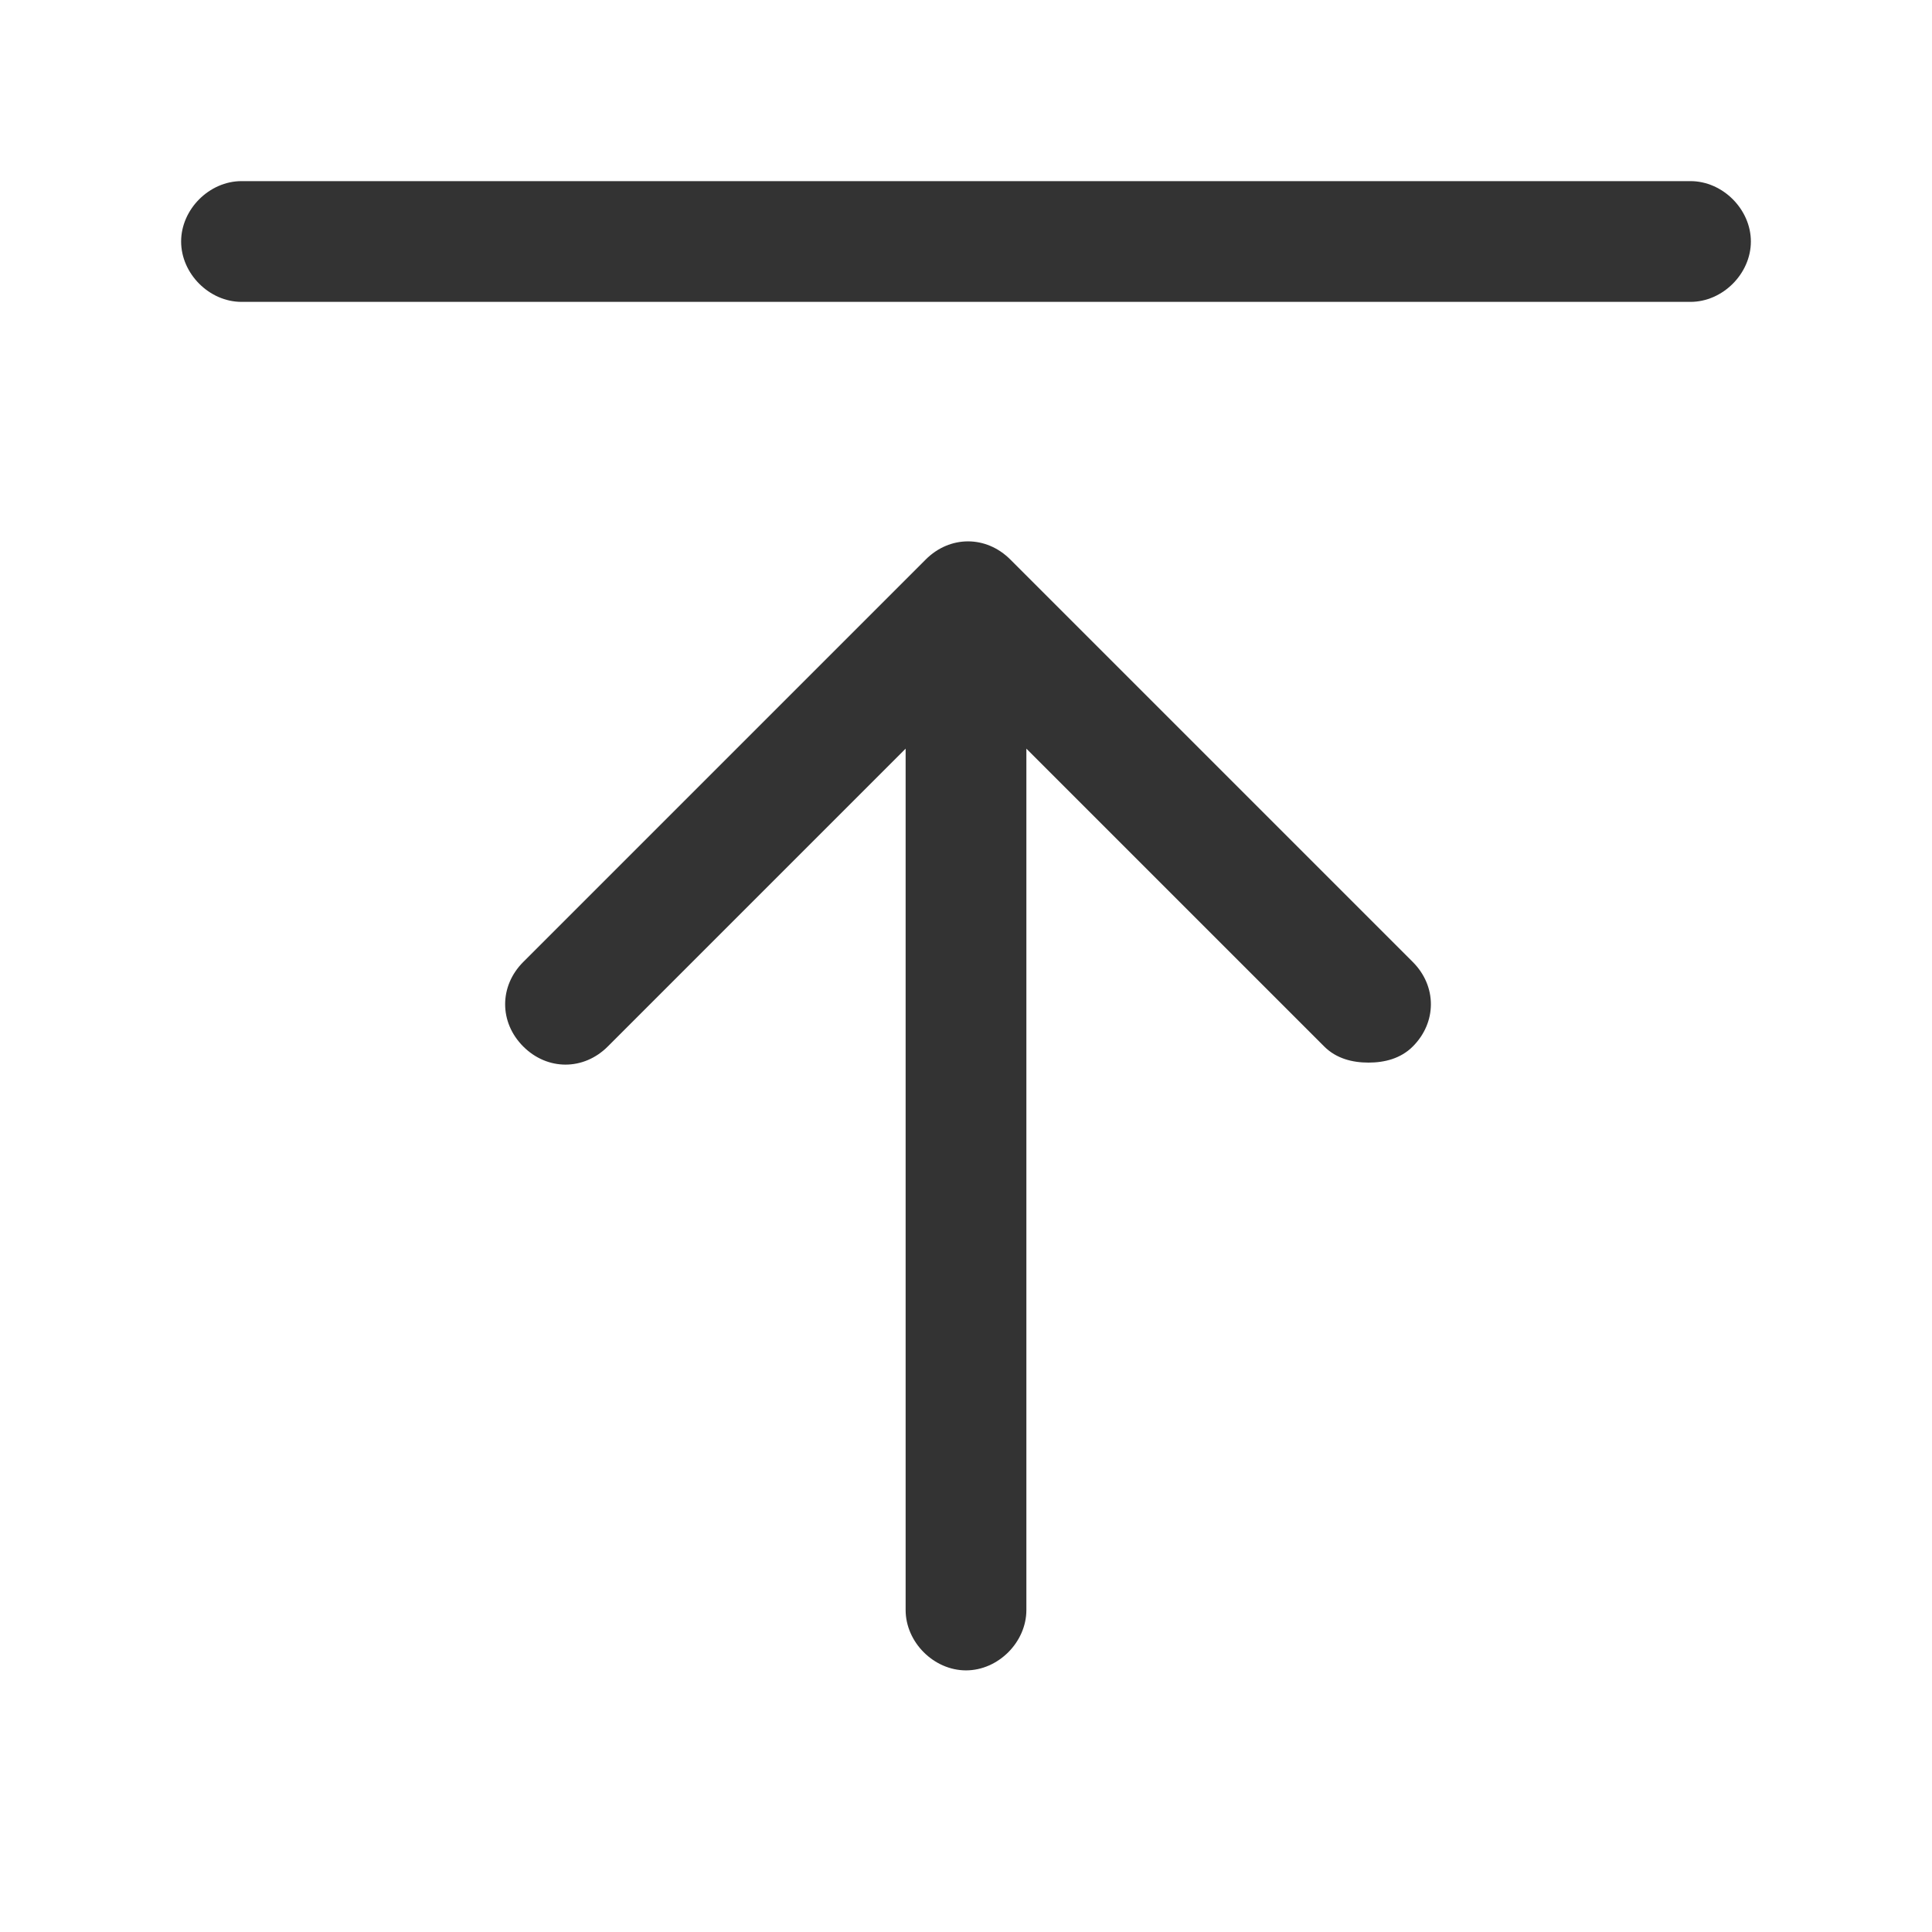
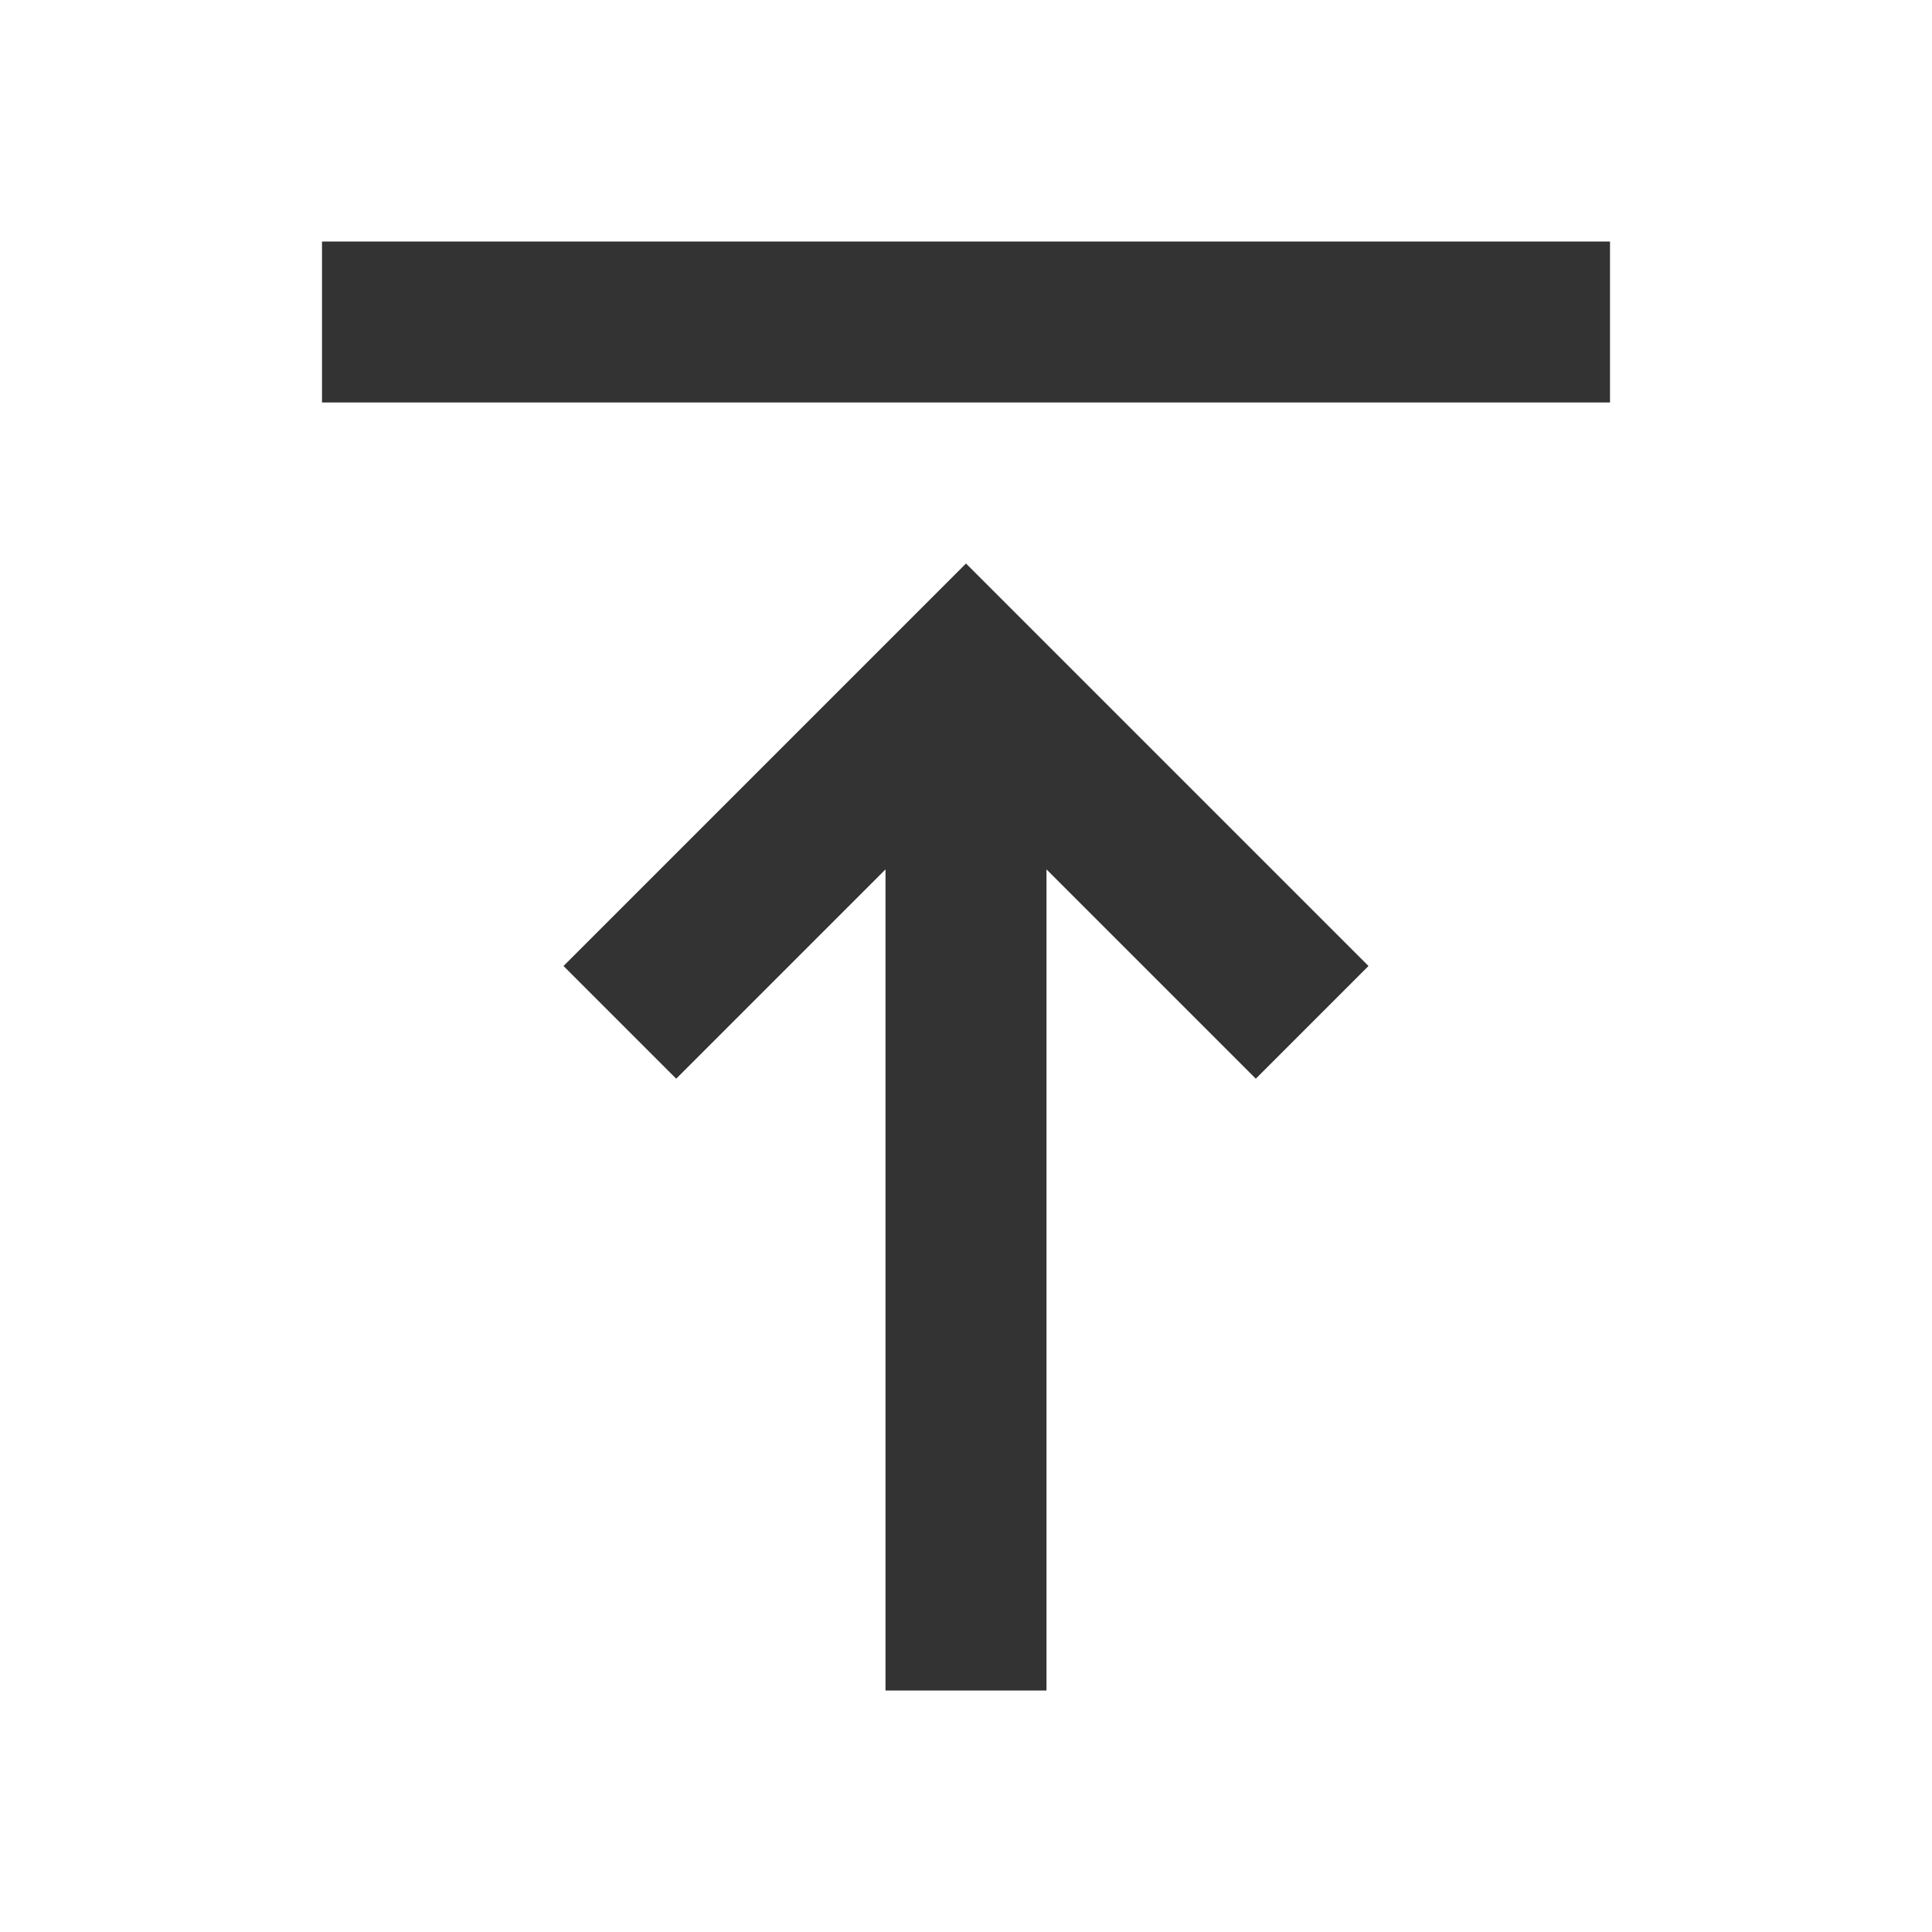
- <svg xmlns="http://www.w3.org/2000/svg" t="1705407120731" class="icon" viewBox="0 0 1024 1024" version="1.1" p-id="3385" width="200" height="200">
-   <path d="M896 96H128c-17.067 0-32 14.933-32 32S110.933 160 128 160h768c17.067 0 32-14.933 32-32s-14.933-32-32-32zM535.467 296.533c-12.8-12.8-32-12.8-44.8 0l-213.333 213.333c-12.8 12.8-12.8 32 0 44.8s32 12.8 44.8 0l157.867-157.867V853.333c0 17.067 14.933 32 32 32s32-14.933 32-32V396.8l157.867 157.867c6.4 6.4 14.933 8.533 23.467 8.533s17.067-2.133 23.467-8.533c12.8-12.8 12.8-32 0-44.8l-213.333-213.333z" fill="#333333" p-id="3386" data-spm-anchor-id="a313x.collections_detail.0.i0.68403a81pmvKYm" class="selected" />
+ <svg xmlns="http://www.w3.org/2000/svg" height="24px" viewBox="0 -960 960 960" width="24px" fill="#333">
+   <path d="M160-760v-80h640v80H160Zm280 640v-408L336-424l-56-56 200-200 200 200-56 56-104-104v408h-80Z" />
</svg>
